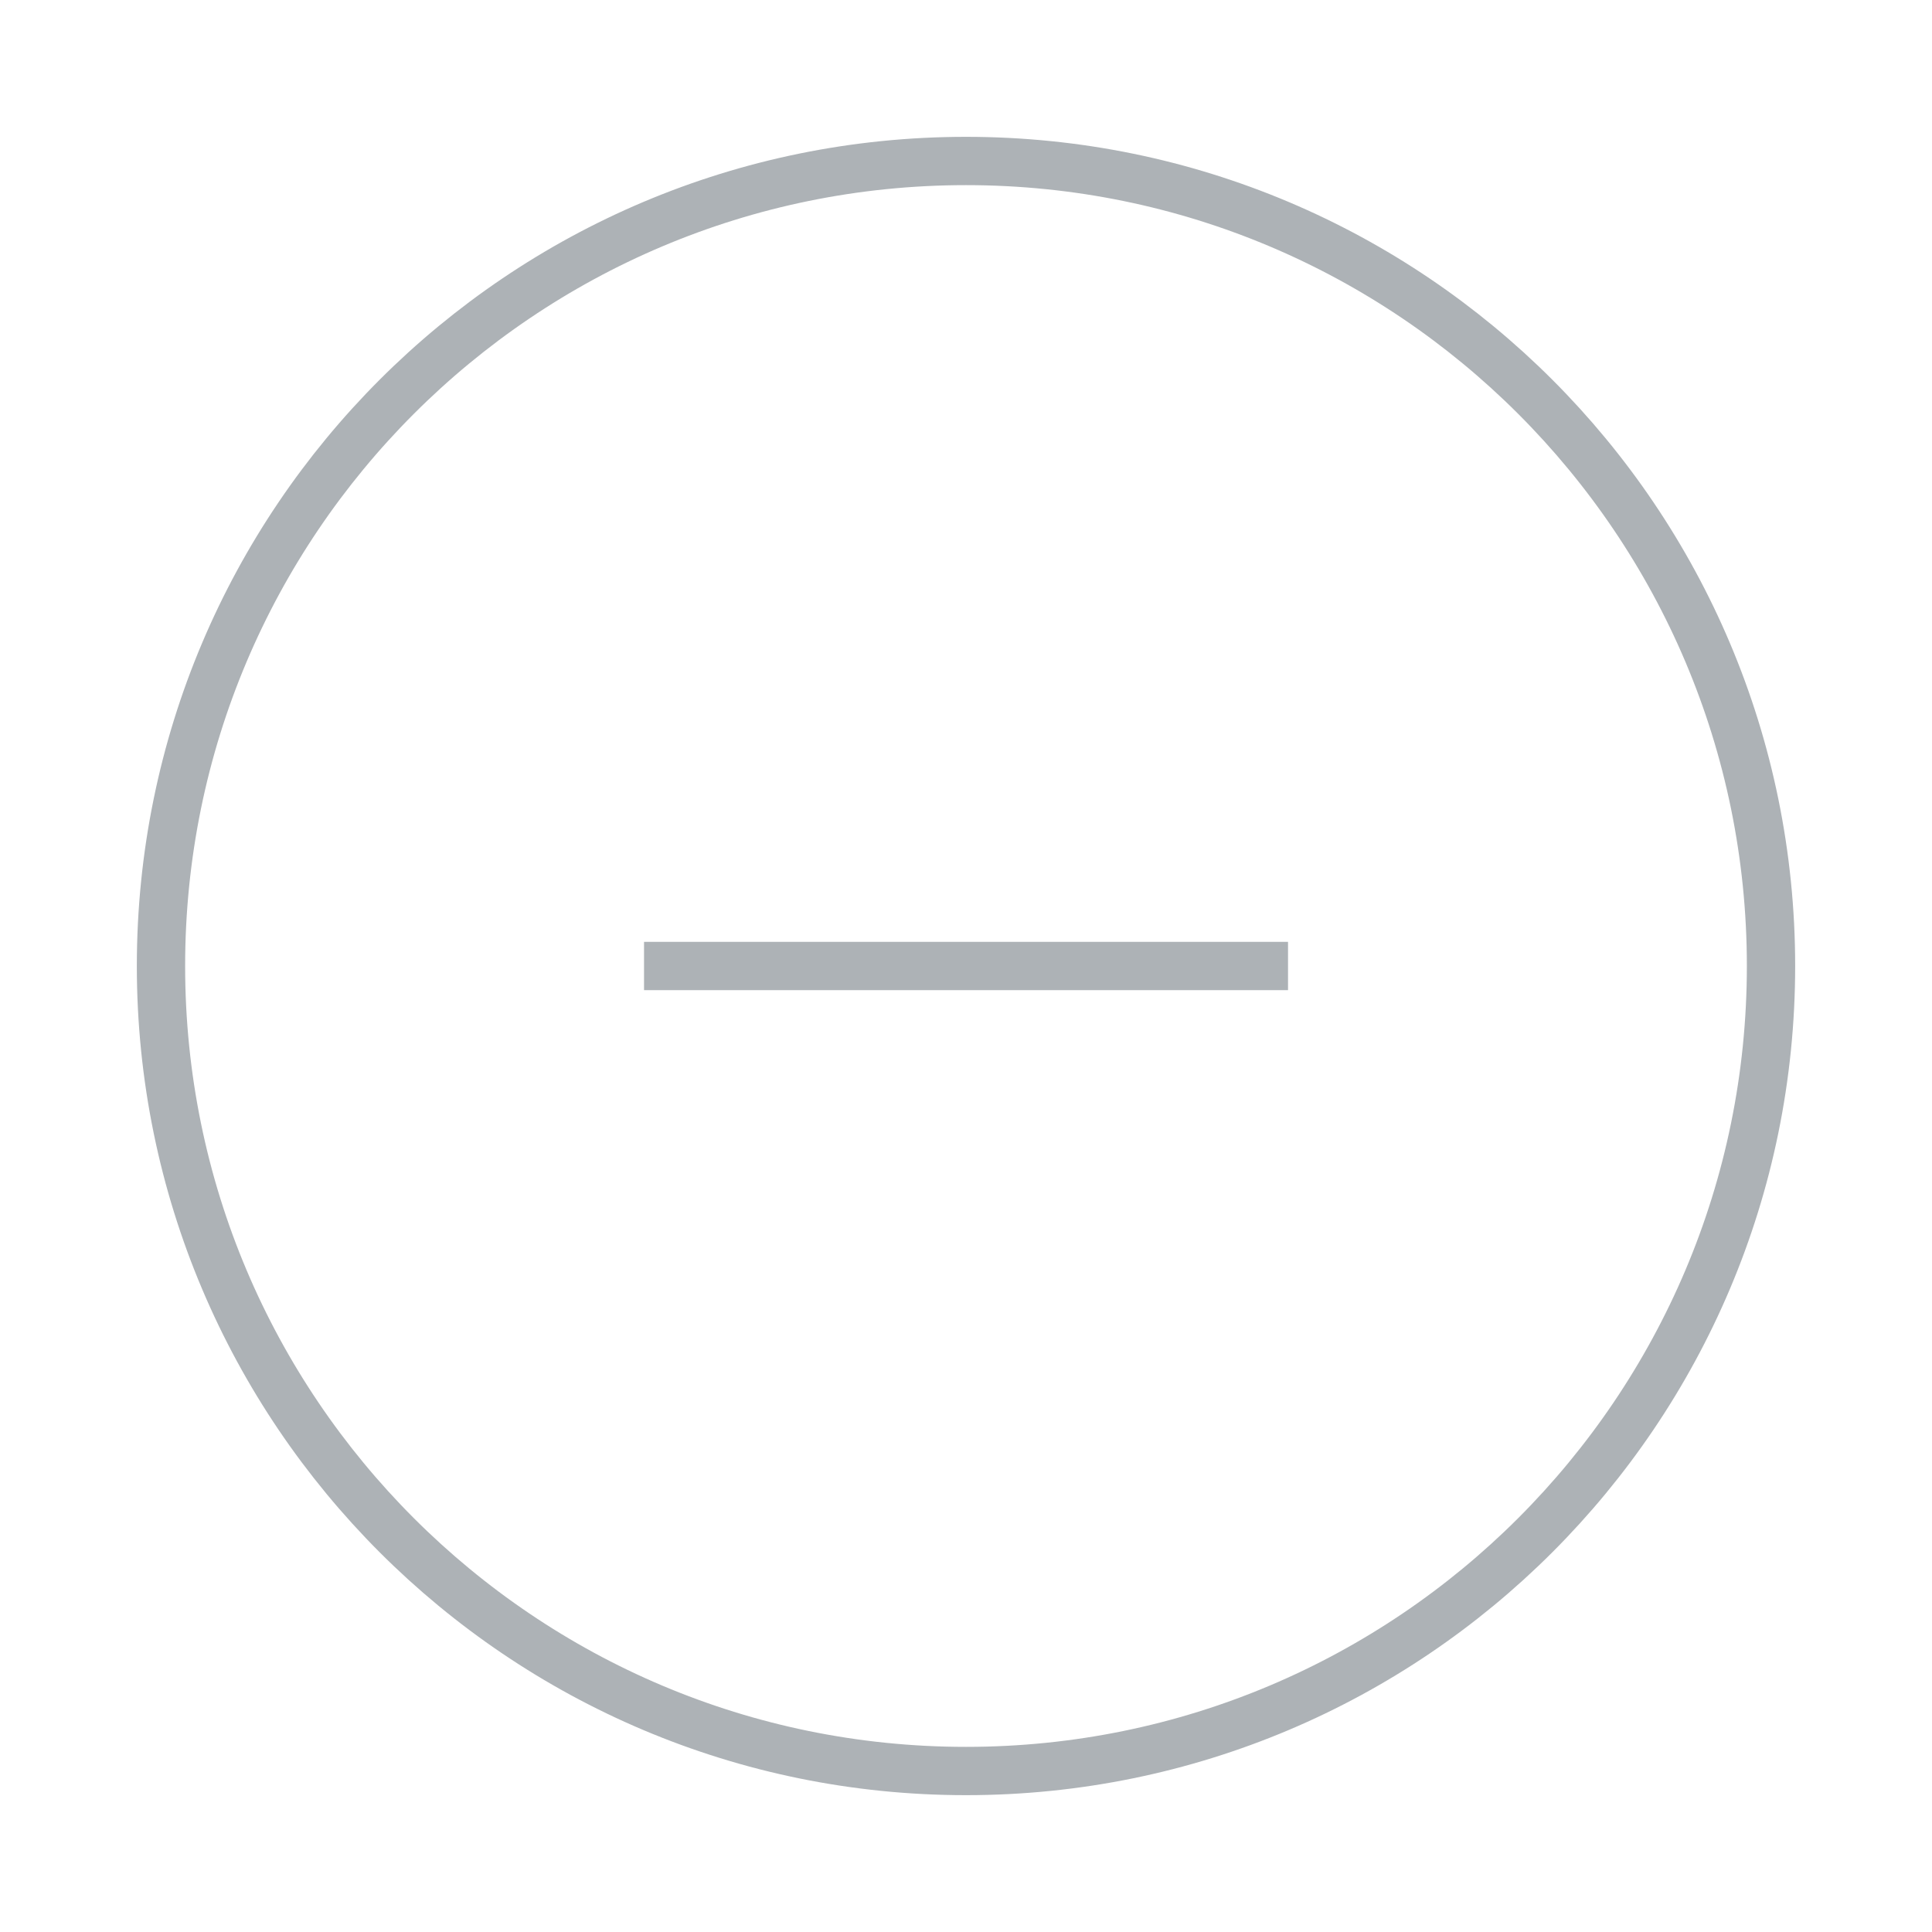
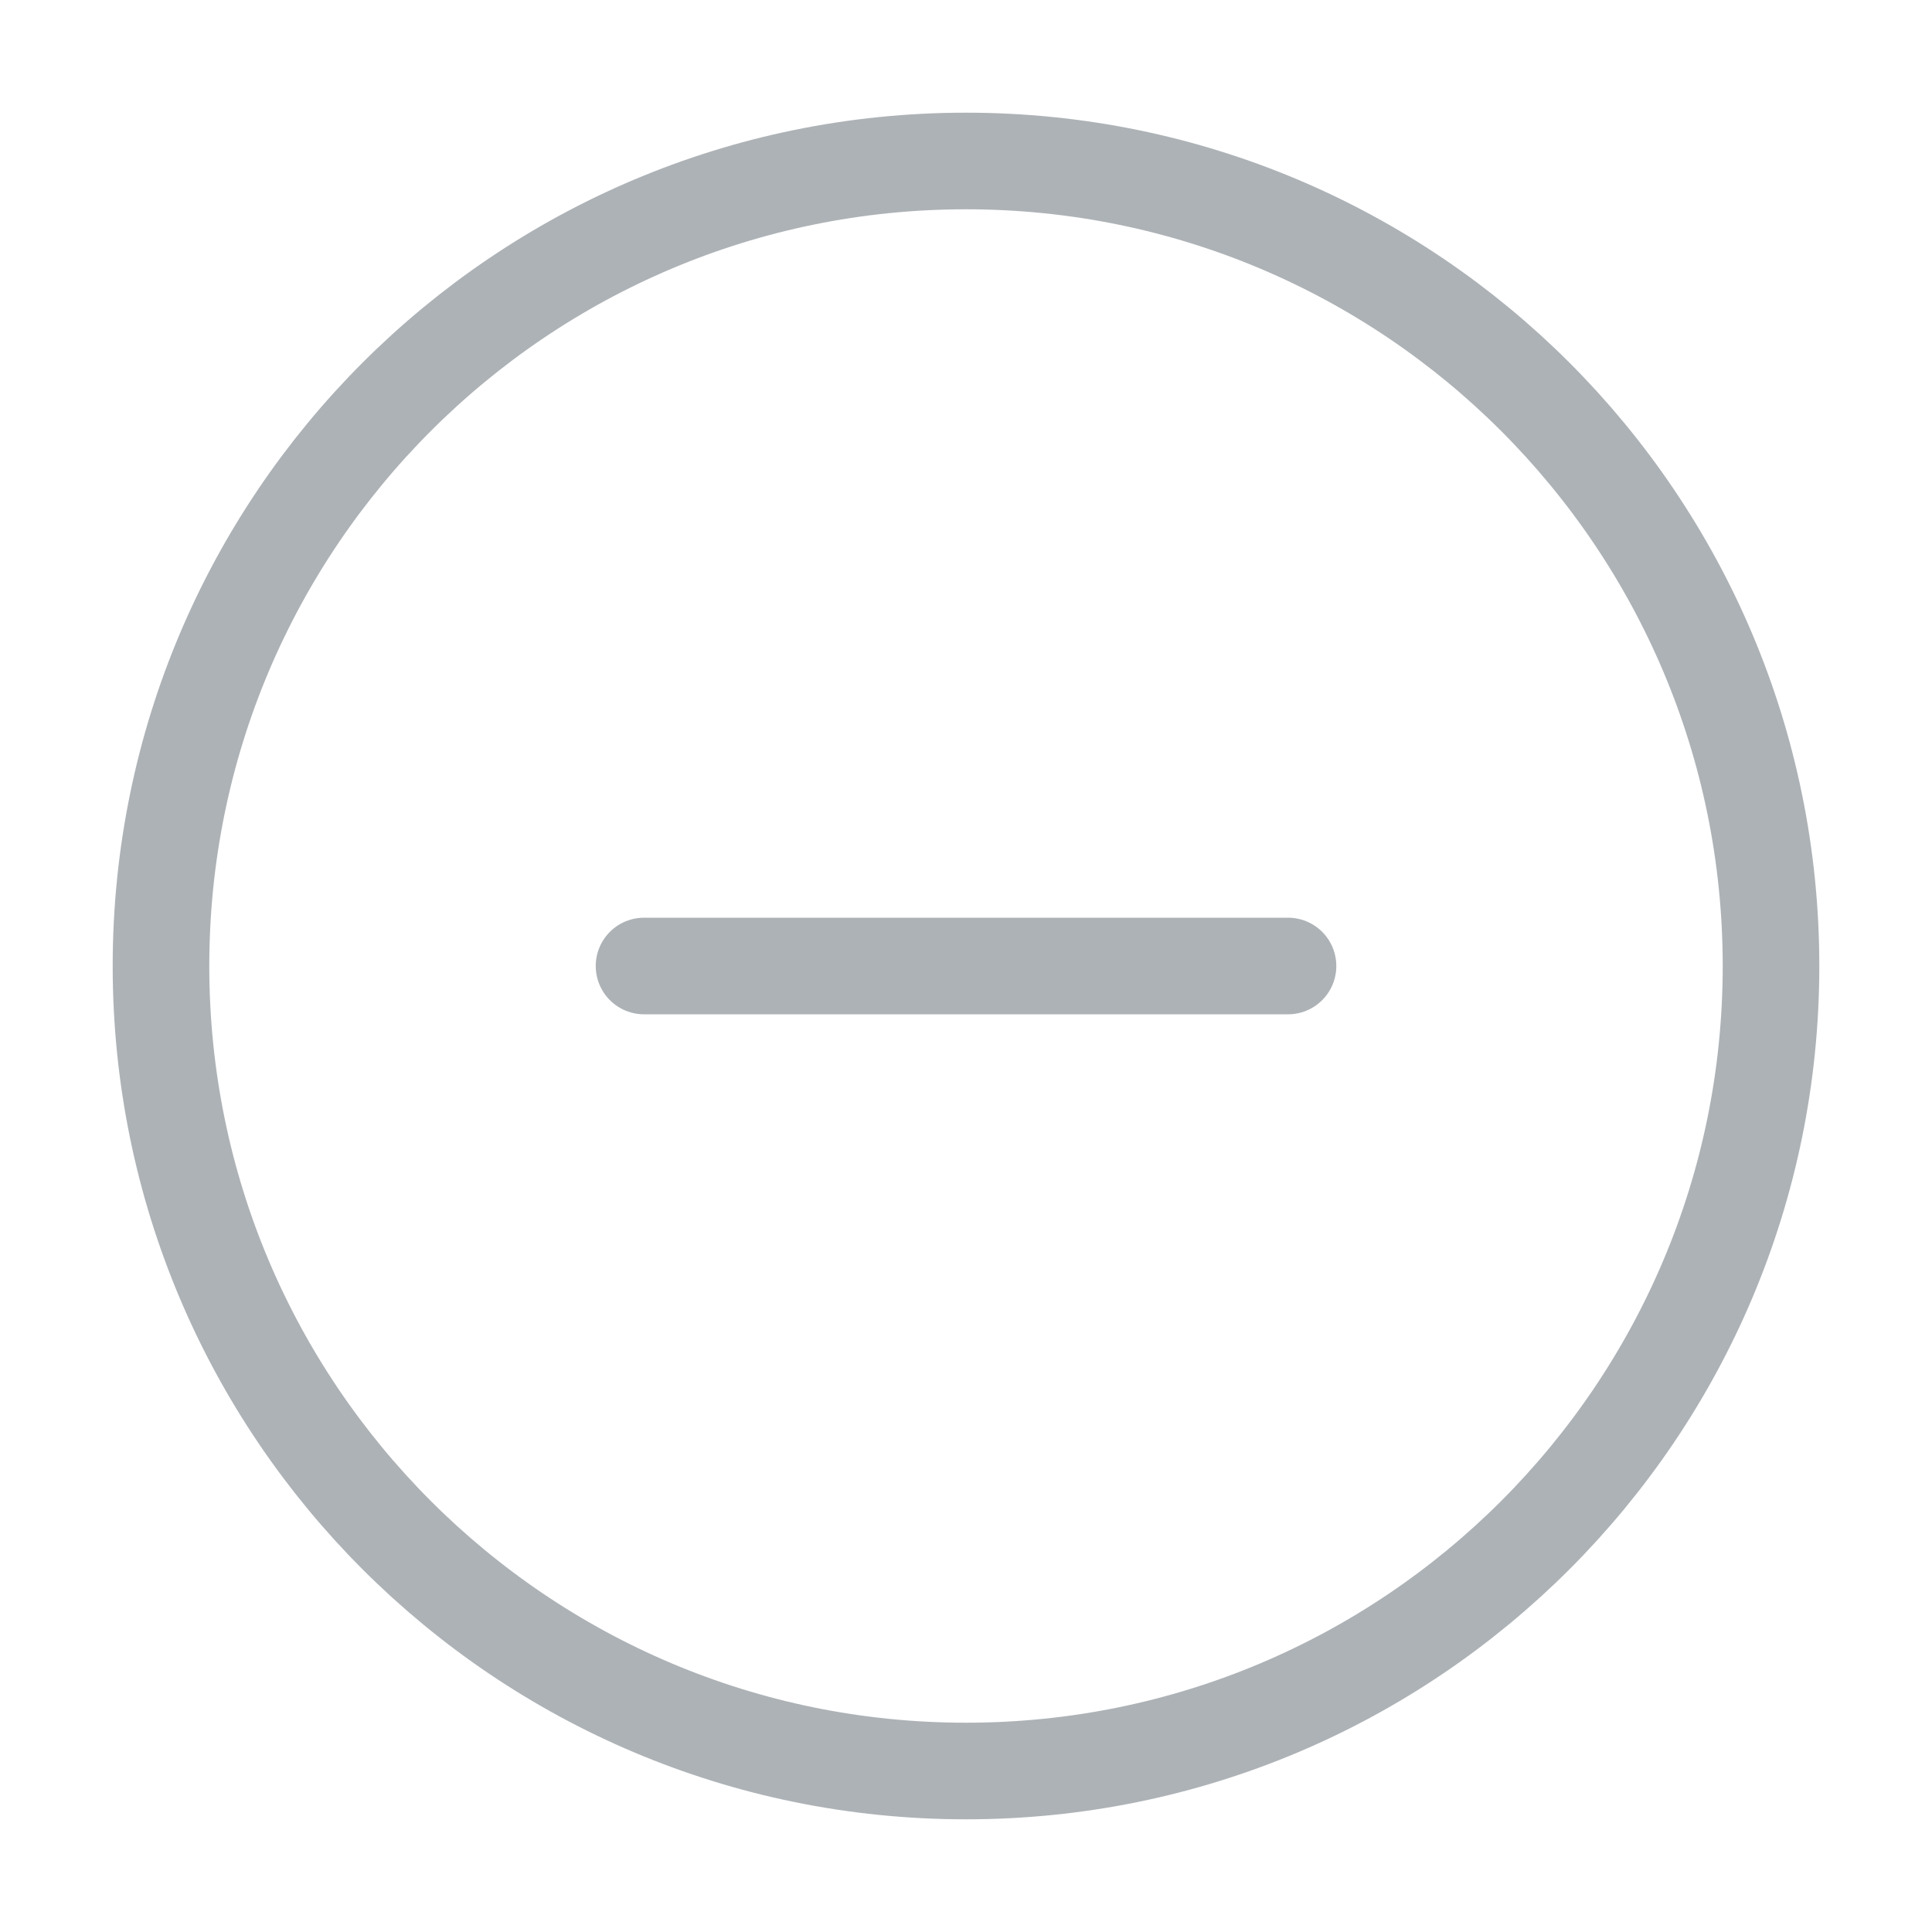
<svg xmlns="http://www.w3.org/2000/svg" width="40" height="40" viewBox="0 0 40 40" fill="none">
-   <path d="M20 36.667C29.205 36.667 36.667 29.205 36.667 20C36.667 10.795 29.205 3.333 20 3.333C10.795 3.333 3.333 10.795 3.333 20C3.333 29.205 10.795 36.667 20 36.667Z" stroke="#ADB2B6" strokeWidth="2" strokeLinecap="round" strokeLinejoin="round" />
-   <path d="M13.334 20H26.667" stroke="#ADB2B6" strokeWidth="2" strokeLinecap="round" strokeLinejoin="round" />
+   <path d="M20 36.667C29.205 36.667 36.667 29.205 36.667 20C36.667 10.795 29.205 3.333 20 3.333C10.795 3.333 3.333 10.795 3.333 20C3.333 29.205 10.795 36.667 20 36.667Z" stroke="#ADB2B6" stroke-width="2" stroke-linecap="round" stroke-linejoin="round" />
+   <path d="M13.334 20H26.667" stroke="#ADB2B6" stroke-width="2" stroke-linecap="round" stroke-linejoin="round" />
</svg>
